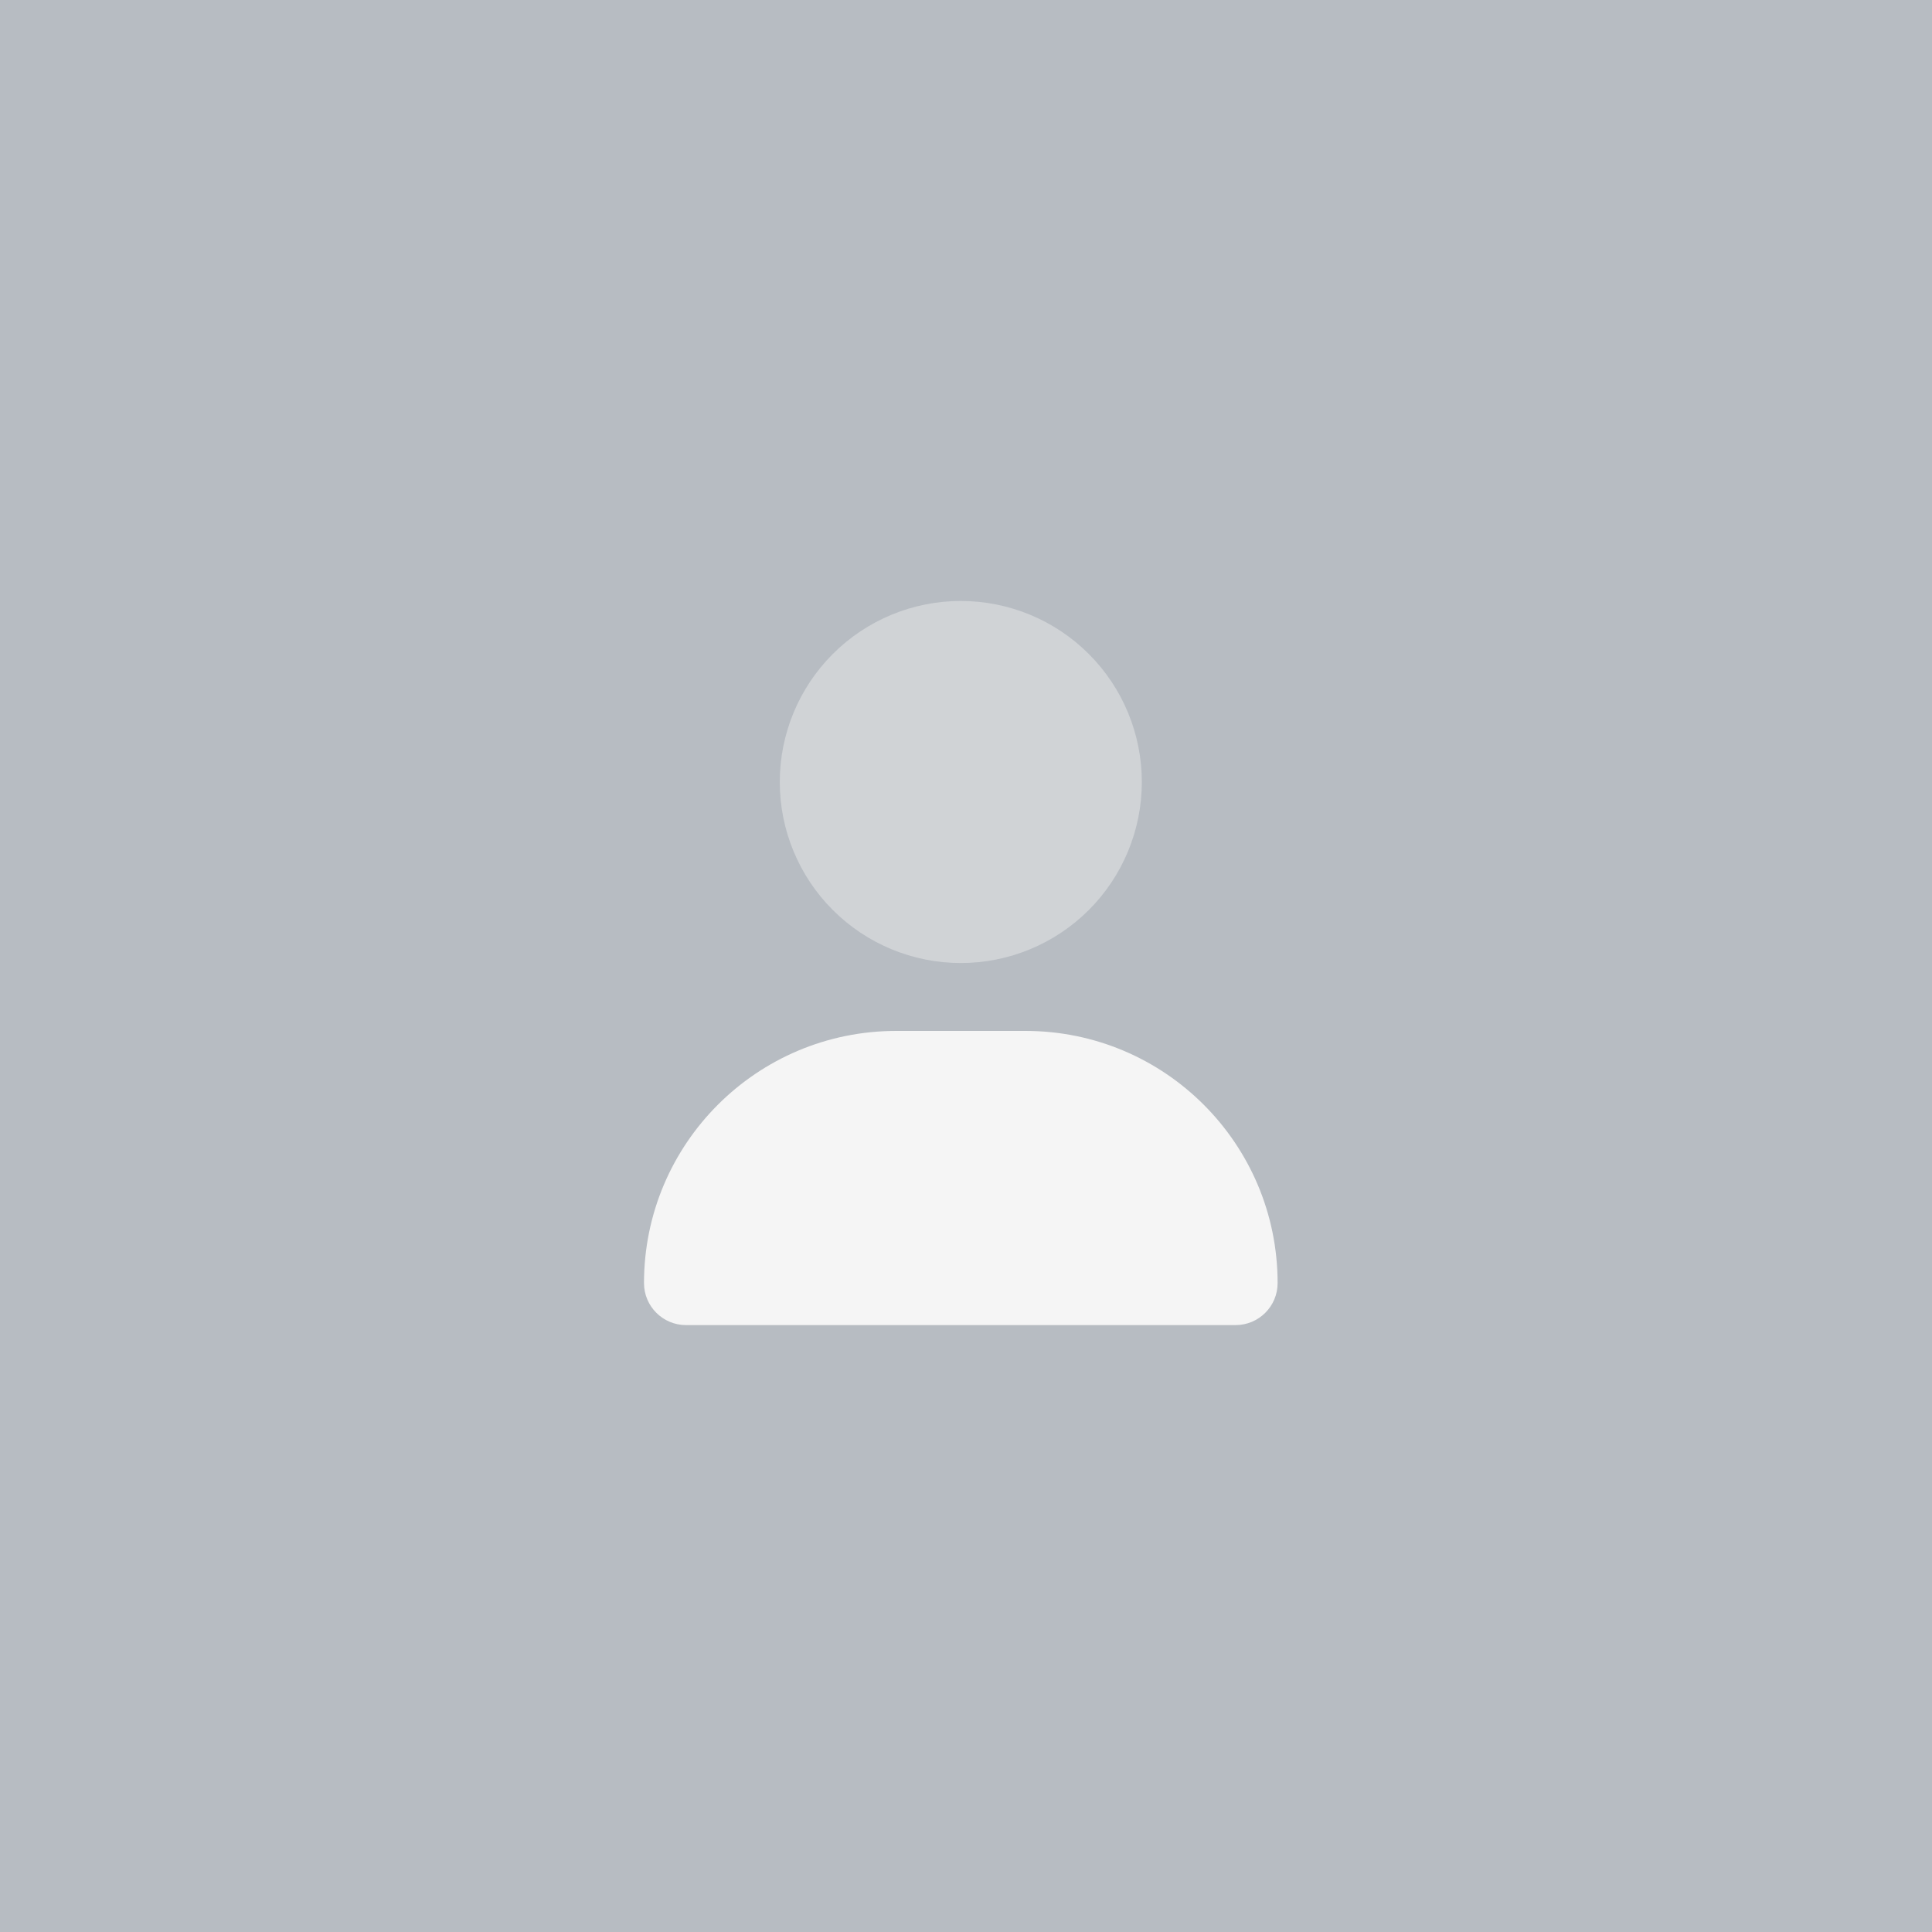
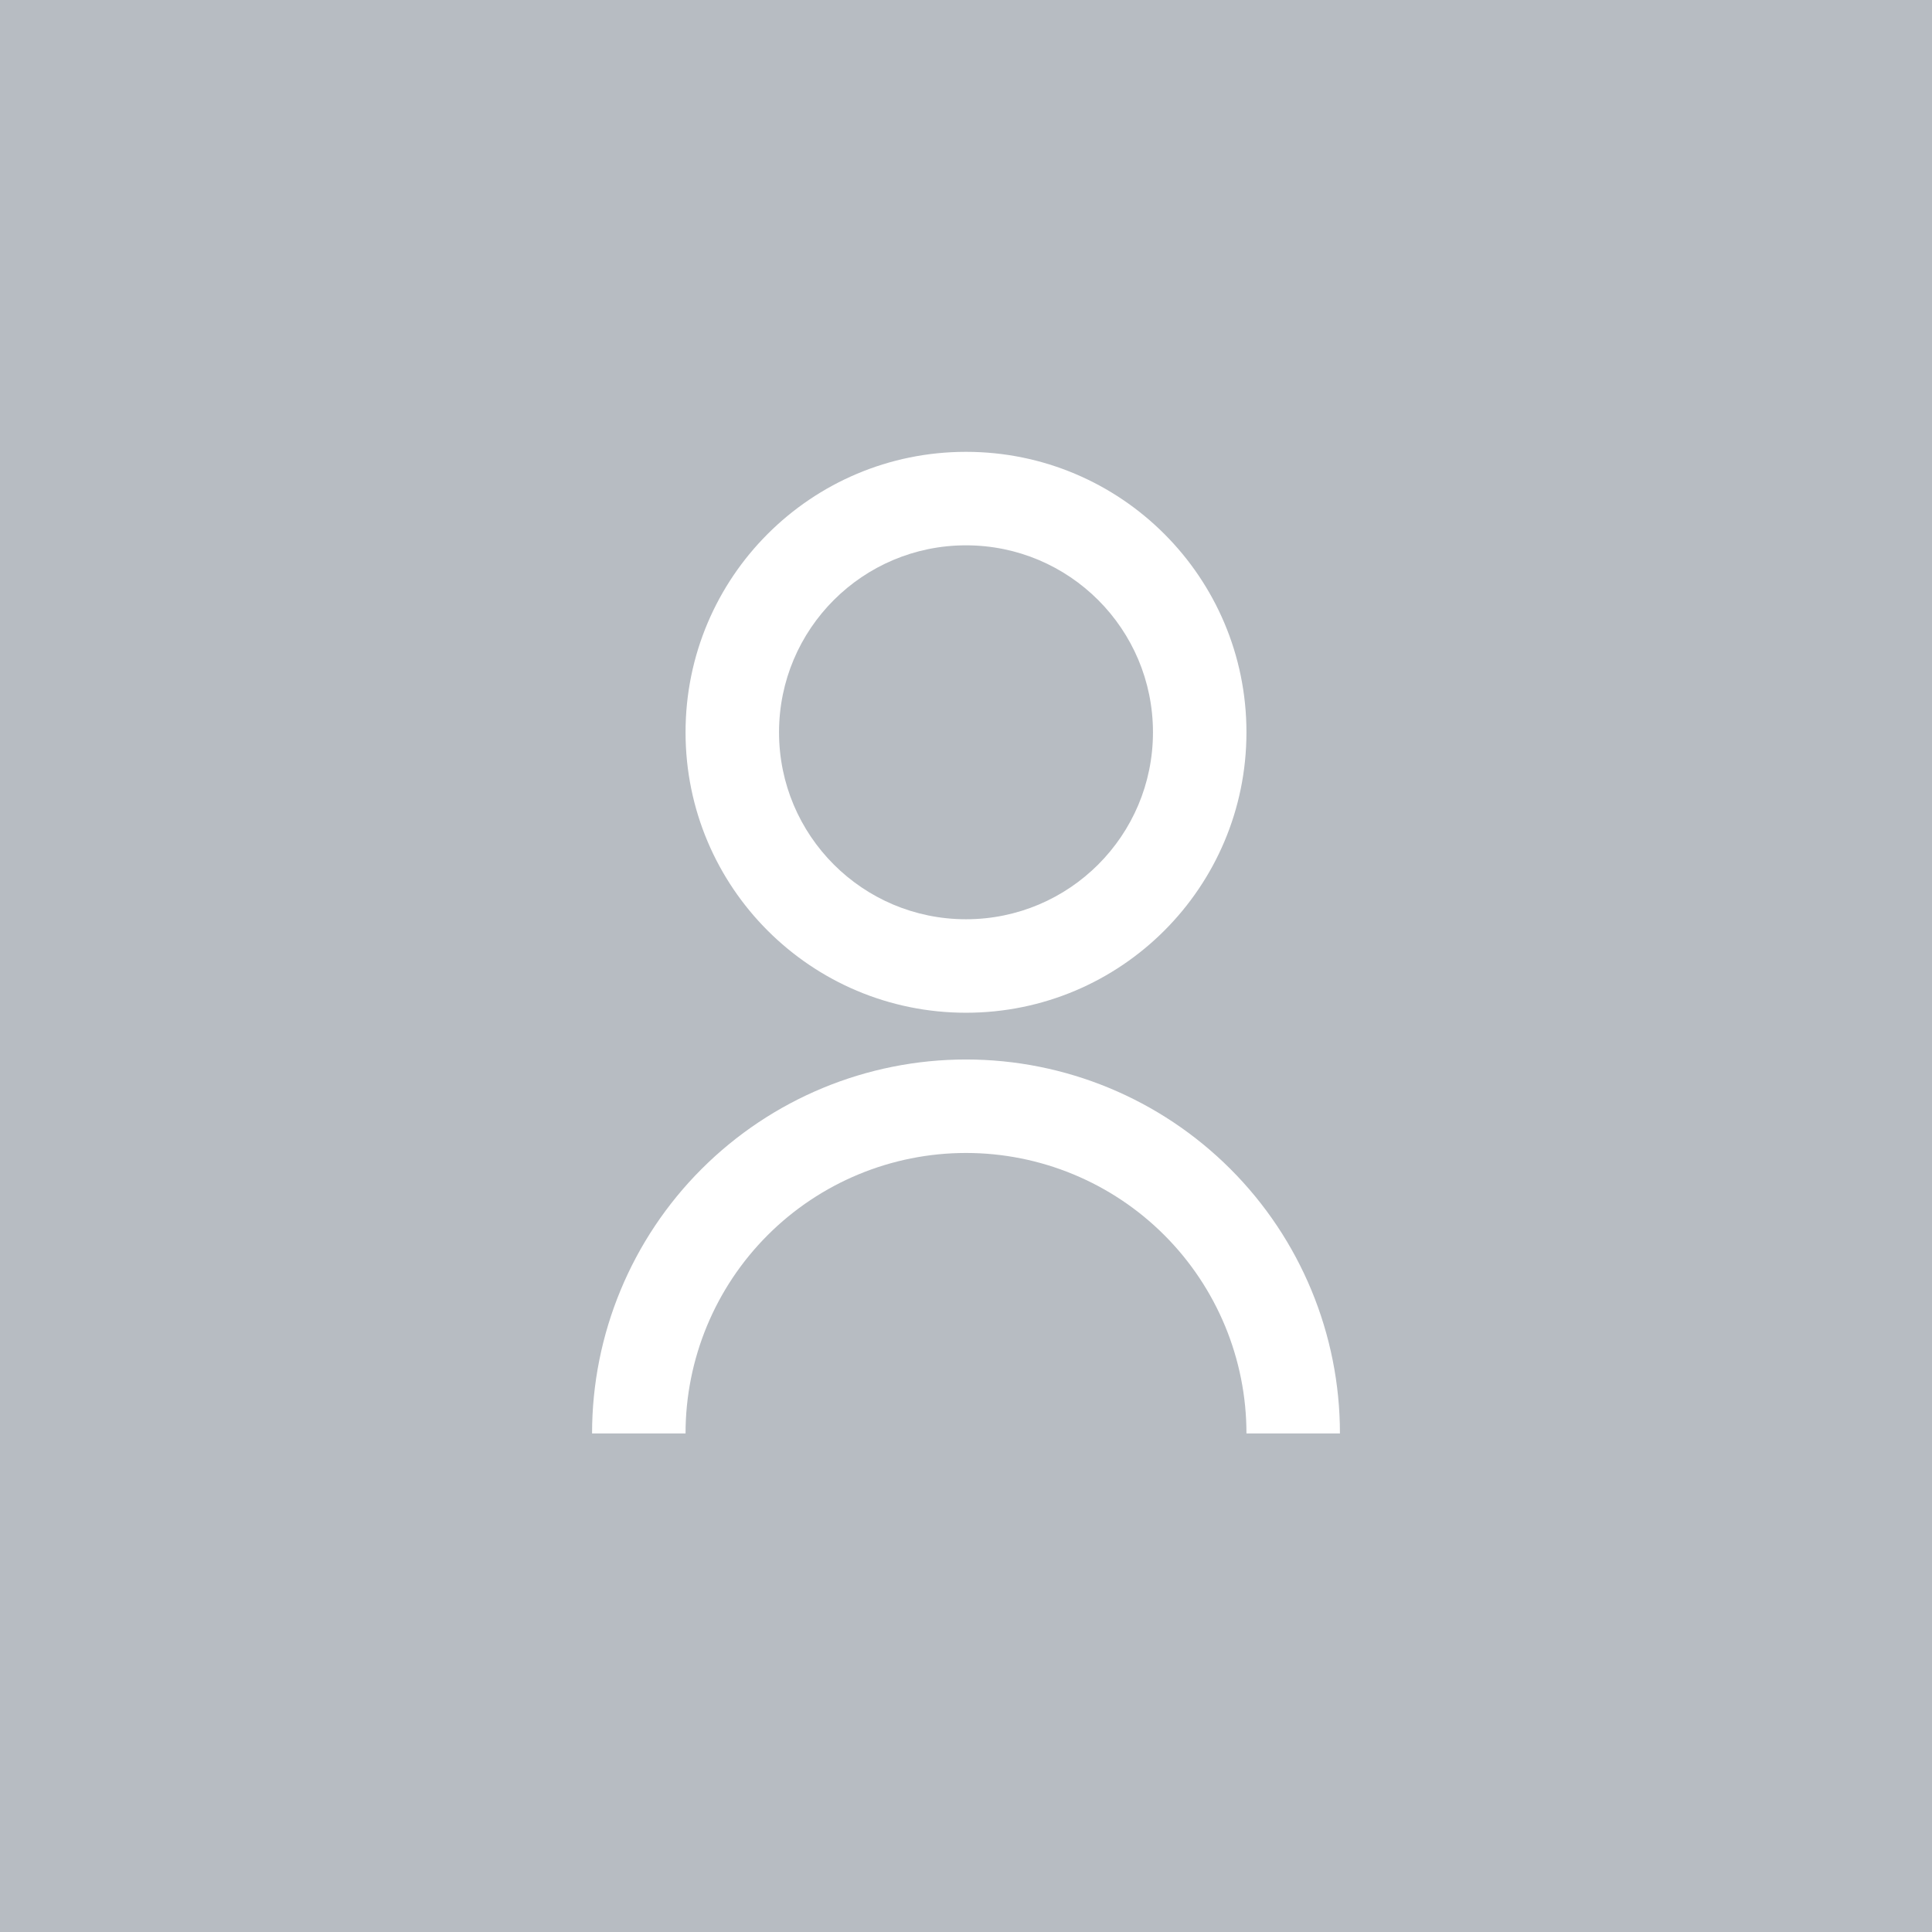
<svg xmlns="http://www.w3.org/2000/svg" width="186" height="186" viewBox="0 0 186 186" fill="none">
-   <rect width="186" height="186" fill="#B7BCC2" />
-   <path opacity="0.4" d="M75.071 75.285C75.071 70.663 76.907 66.23 80.176 62.962C83.444 59.693 87.877 57.857 92.5 57.857C97.122 57.857 101.555 59.693 104.823 62.962C108.092 66.23 109.928 70.663 109.928 75.285C109.928 79.908 108.092 84.341 104.823 87.609C101.555 90.878 97.122 92.714 92.5 92.714C87.877 92.714 83.444 90.878 80.176 87.609C76.907 84.341 75.071 79.908 75.071 75.285Z" fill="#F5F5F5" />
-   <path d="M62 123.527C62 110.115 72.866 99.25 86.278 99.25H98.722C112.134 99.25 123 110.115 123 123.527C123 125.76 121.189 127.571 118.956 127.571H66.044C63.811 127.571 62 125.76 62 123.527Z" fill="#F5F5F5" />
+   <g clip-path="url(#clip0_294_53)">
+     <path d="M186 0H0V186H186V0Z" fill="#B7BCC2" />
+     <g clip-path="url(#clip1_294_53)">
+       <path d="M57 138C57 128.452 60.793 119.295 67.544 112.544C74.296 105.793 83.452 102 93 102C102.548 102 111.705 105.793 118.456 112.544C125.207 119.295 129 128.452 129 138H120C120 130.839 117.155 123.972 112.092 118.908C107.028 113.845 100.161 111 93 111C85.839 111 78.972 113.845 73.908 118.908C68.845 123.972 66 130.839 66 138H57ZM93 97.5C78.082 97.5 66 85.418 66 70.5C66 55.583 78.082 43.5 93 43.5C107.918 43.5 120 55.583 120 70.5C120 85.418 107.918 97.5 93 97.5ZM93 88.5C102.945 88.5 111 80.445 111 70.5C111 60.555 102.945 52.5 93 52.5C83.055 52.5 75 60.555 75 70.5C75 80.445 83.055 88.5 93 88.5Z" fill="white" />
+     </g>
+   </g>
+   <defs>
+     <clipPath id="clip0_294_53">
+       <rect width="186" height="186" fill="white" />
+     </clipPath>
+     <clipPath id="clip1_294_53">
+       <rect width="108" height="108" fill="white" transform="translate(39 39)" />
+     </clipPath>
+   </defs>
</svg>
